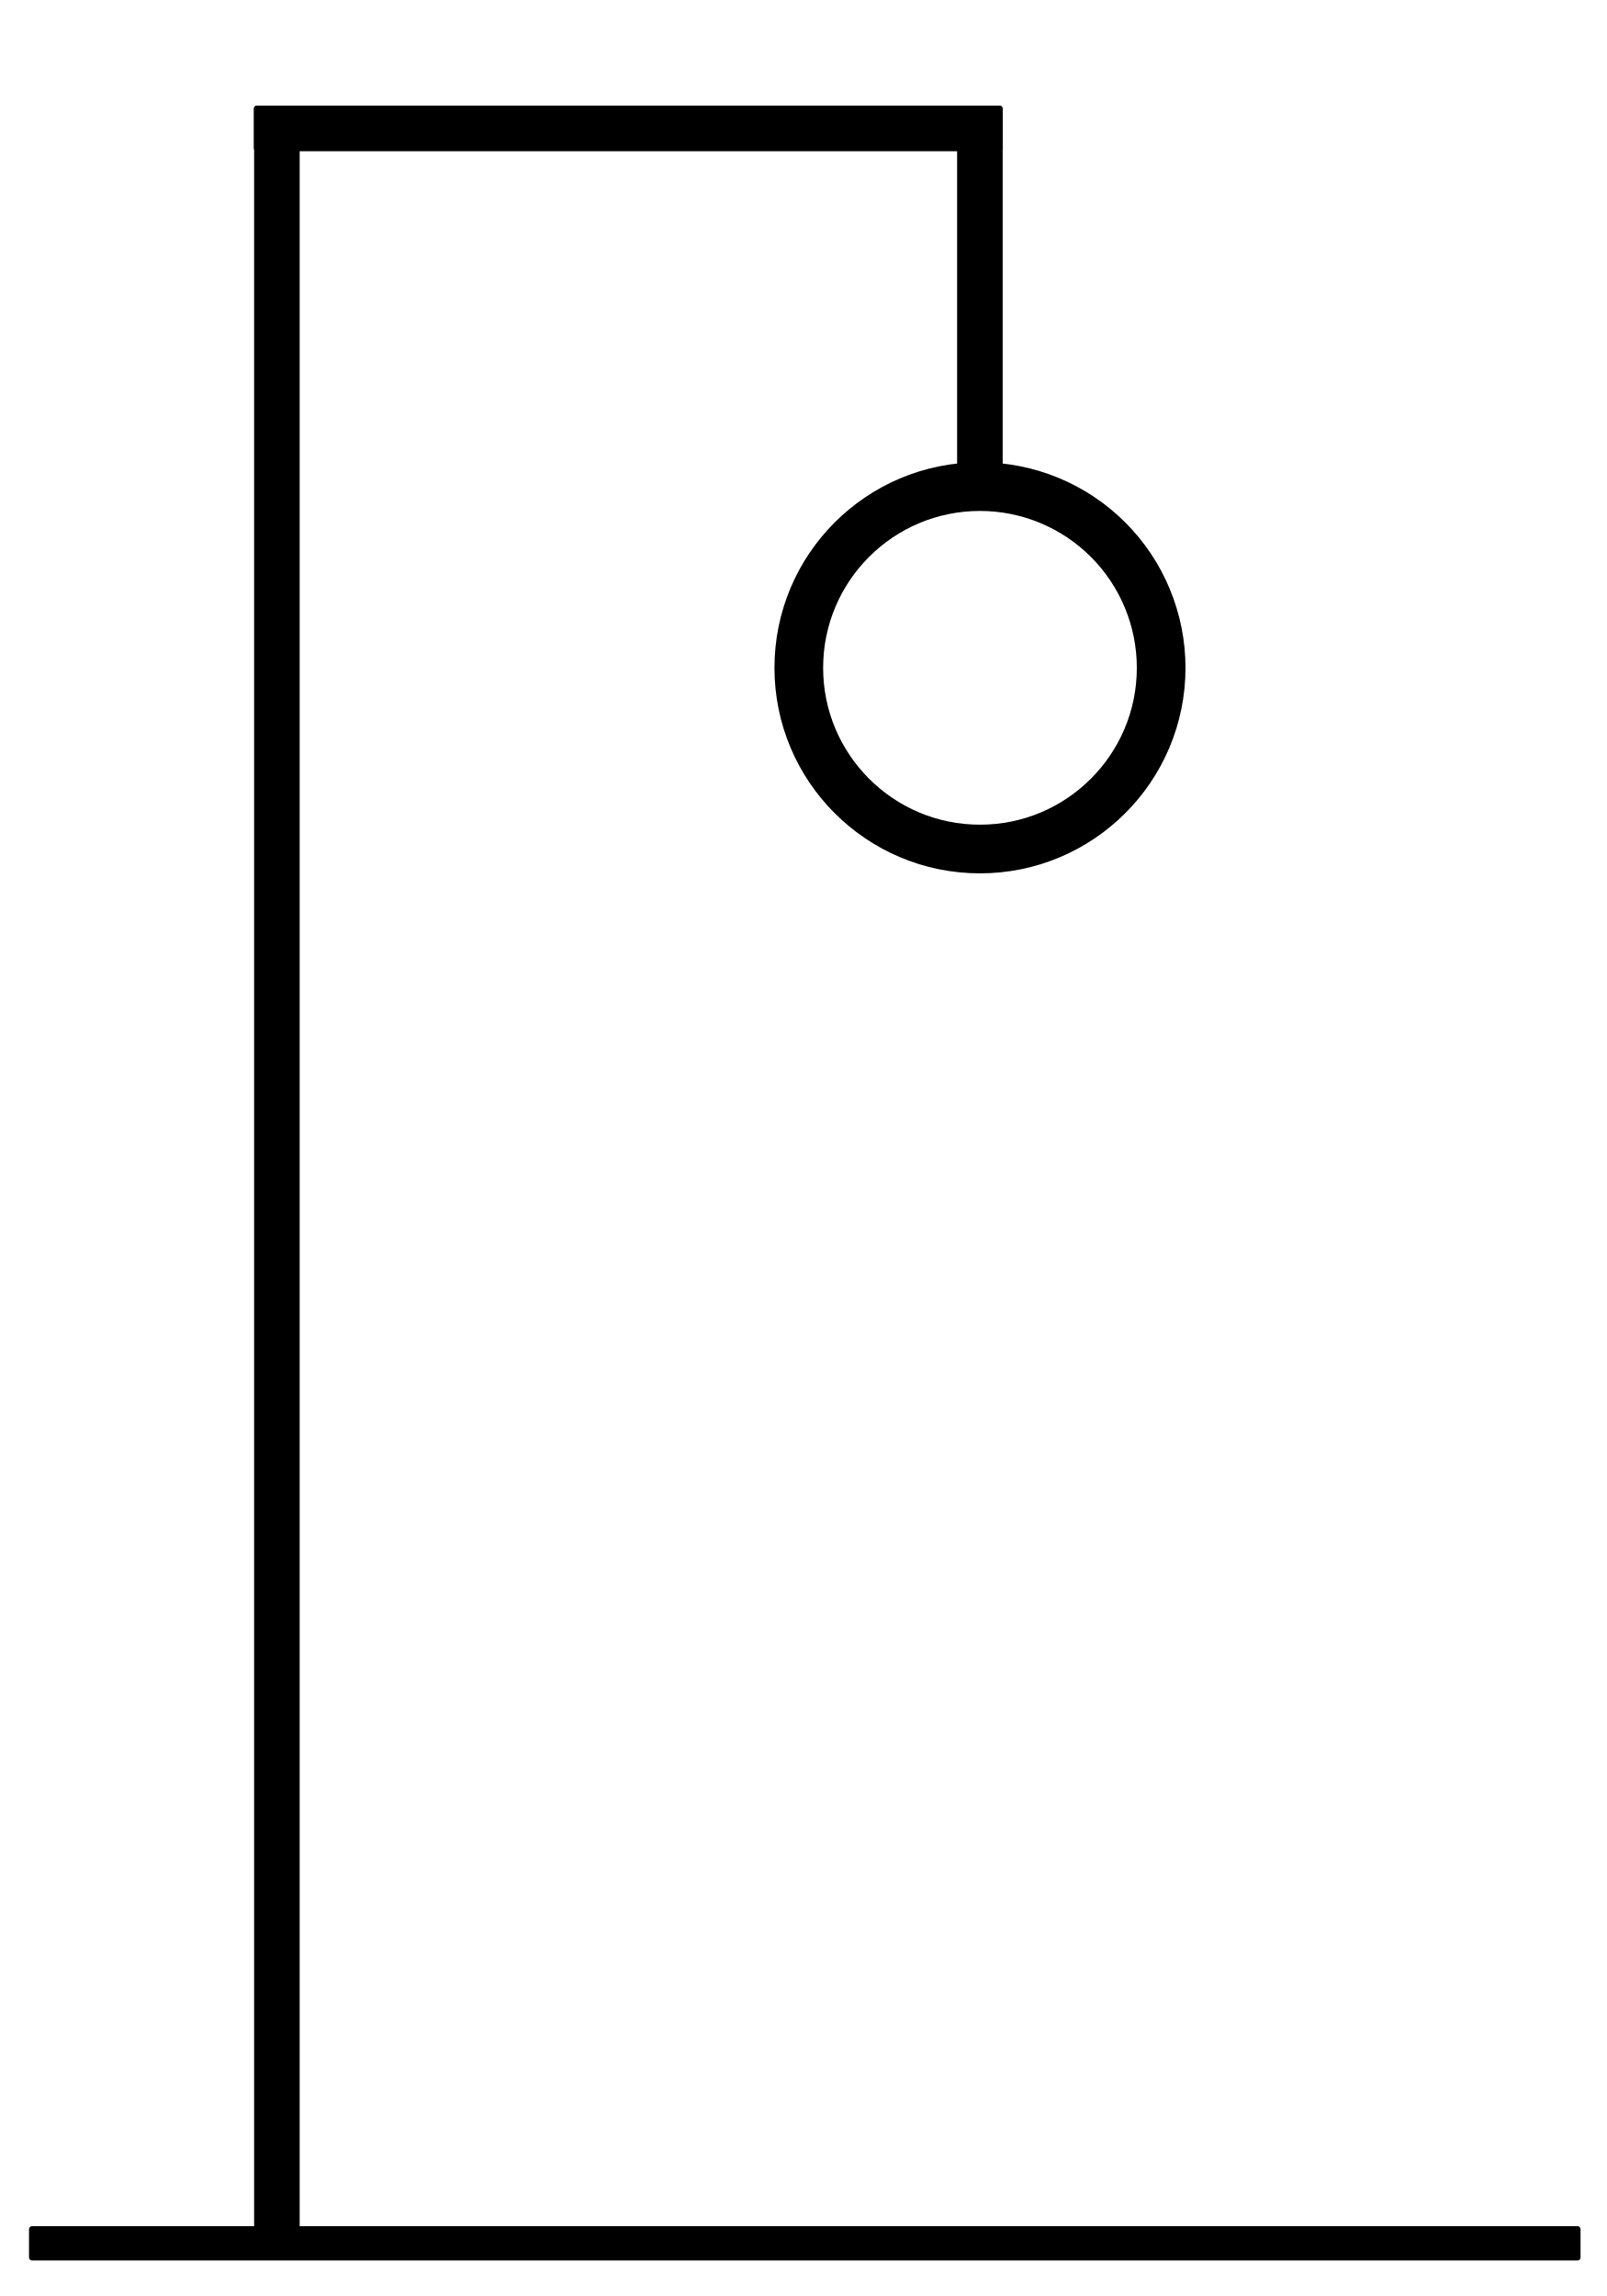
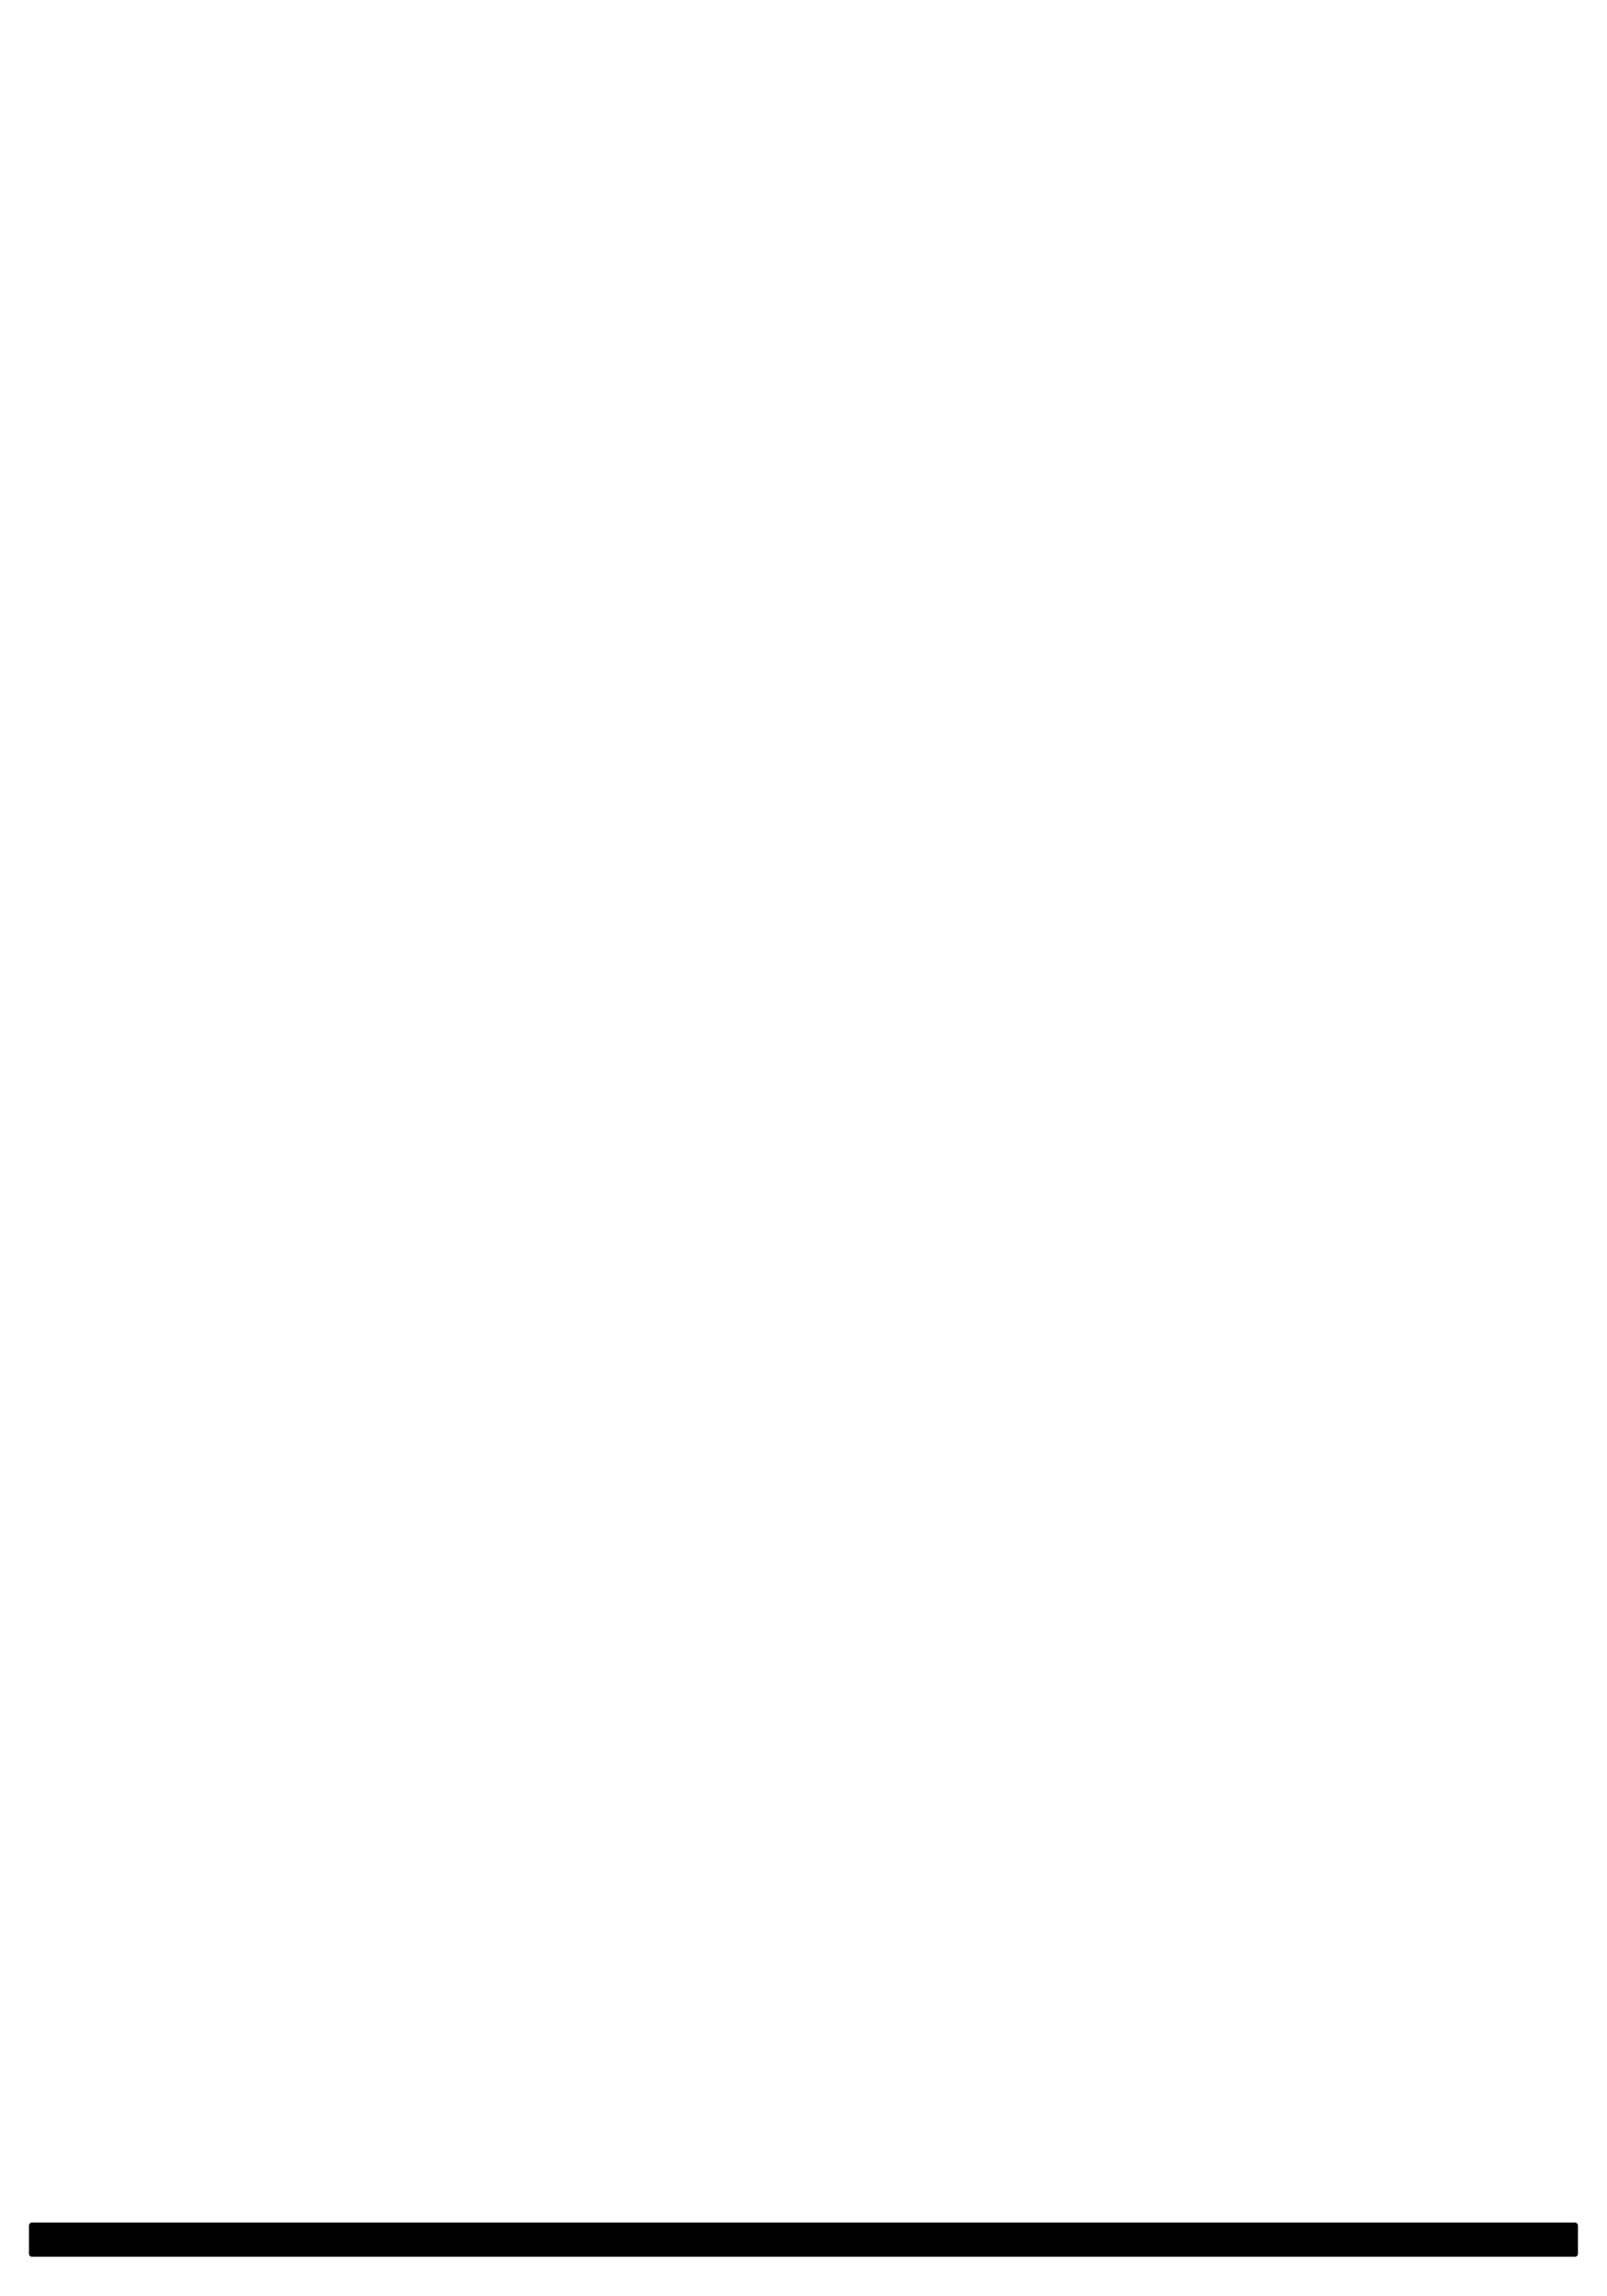
- <svg xmlns="http://www.w3.org/2000/svg" version="1.1" id="svg2" width="264" height="377.333" viewBox="0 0 264 377.333">
-   <defs id="defs6">
-     <clipPath clipPathUnits="userSpaceOnUse" id="clipPath18">
-       <path d="M 0,0 H 100800 V 144000 H 0 Z" id="path16" />
-     </clipPath>
-   </defs>
-   <g id="g8" transform="matrix(1.333333,0,0,-1.333333,0,377.3333)">
-     <g id="g10" transform="matrix(1,0,0,-1,0,283)">
-       <g id="g12" transform="scale(0.0019685)">
-         <g id="g14" clip-path="url(#clipPath18)">
-           <g id="g20">
-             <g id="g22">
-               <path d="M 0,0 H 100800 V 144000 H 0 Z" style="fill:#ffffff;fill-opacity:1;fill-rule:evenodd;stroke:none" id="path24" />
-             </g>
-           </g>
-           <g id="g26">
-             <g id="g28">
-               <path d="m 2007.6,139585 h 96780 v 1764 h -96780 z" style="fill:#000000;fill-opacity:1;fill-rule:evenodd;stroke:none" id="path30" />
-             </g>
-             <path d="m 2007.6,139585 h 96780 v 1764 h -96780 z" style="fill:none;stroke:#000000;stroke-width:381;stroke-linecap:butt;stroke-linejoin:round;stroke-miterlimit:8;stroke-dasharray:none;stroke-opacity:1" id="path32" />
-           </g>
-           <g id="g34">
-             <g id="g36">
-               <path d="M 16104,139585 V 6805 h 2472 v 132780 z" style="fill:#000000;fill-opacity:1;fill-rule:evenodd;stroke:none" id="path38" />
-             </g>
-             <path d="M 16104,139585 V 6805 h 2472 v 132780 z" style="fill:none;stroke:#000000;stroke-width:381;stroke-linecap:butt;stroke-linejoin:round;stroke-miterlimit:8;stroke-dasharray:none;stroke-opacity:1" id="path40" />
-           </g>
-           <g id="g42">
-             <g id="g44">
-               <path d="M 62587,9277 H 16087 V 6805 h 46500 z" style="fill:#000000;fill-opacity:1;fill-rule:evenodd;stroke:none" id="path46" />
-             </g>
-             <path d="M 62587,9277 H 16087 V 6805 h 46500 z" style="fill:none;stroke:#000000;stroke-width:381;stroke-linecap:butt;stroke-linejoin:round;stroke-miterlimit:8;stroke-dasharray:none;stroke-opacity:1" id="path48" />
-           </g>
-           <g id="g50">
-             <g id="g52">
-               <path d="m 50023,41815 v 0 c 0,-6266.223 5079.777,-11346 11346,-11346 v 0 c 3009.145,0 5895.05,1195.379 8022.836,3323.168 C 71519.625,35919.953 72715,38805.855 72715,41815 v 0 c 0,6266.223 -5079.77,11346 -11346,11346 v 0 c -6266.223,0 -11346,-5079.777 -11346,-11346 z" style="fill:#ffffff;fill-opacity:1;fill-rule:evenodd;stroke:none" id="path54" />
-             </g>
-             <path d="m 50023,41815 v 0 c 0,-6266.223 5079.777,-11346 11346,-11346 v 0 c 3009.145,0 5895.05,1195.379 8022.836,3323.168 C 71519.625,35919.953 72715,38805.855 72715,41815 v 0 c 0,6266.223 -5079.77,11346 -11346,11346 v 0 c -6266.223,0 -11346,-5079.777 -11346,-11346 z" style="fill:none;stroke:#000000;stroke-width:3048;stroke-linecap:butt;stroke-linejoin:round;stroke-miterlimit:8;stroke-dasharray:none;stroke-opacity:1" id="path56" />
-           </g>
-           <g id="g58">
-             <g id="g60">
-               <path d="M 60127,30469 V 6805 h 2472 v 23664 z" style="fill:#000000;fill-opacity:1;fill-rule:evenodd;stroke:none" id="path62" />
-             </g>
-             <path d="M 60127,30469 V 6805 h 2472 v 23664 z" style="fill:none;stroke:#000000;stroke-width:381;stroke-linecap:butt;stroke-linejoin:round;stroke-miterlimit:8;stroke-dasharray:none;stroke-opacity:1" id="path64" />
-           </g>
-         </g>
-       </g>
-     </g>
+ <svg xmlns="http://www.w3.org/2000/svg" version="1.1" viewBox="0.0 0.0 264.567 377.953" fill="none" stroke="none" stroke-linecap="square" stroke-miterlimit="10">
+   <clipPath id="g34632fa3b0a_0_13.0">
+     <path d="m0 0l264.567 0l0 377.953l-264.567 0l0 -377.953z" clip-rule="nonzero" />
+   </clipPath>
+   <g clip-path="url(#g34632fa3b0a_0_13.0)">
+     <path fill="#ffffff" d="m0 0l264.567 0l0 377.953l-264.567 0z" fill-rule="evenodd" />
+     <path fill="#000000" d="m5.269 366.365l254.016 0l0 4.63l-254.016 0z" fill-rule="evenodd" />
+     <path stroke="#000000" stroke-width="1.0" stroke-linejoin="round" stroke-linecap="butt" d="m5.269 366.365l254.016 0l0 4.63l-254.016 0z" fill-rule="evenodd" />
  </g>
</svg>
